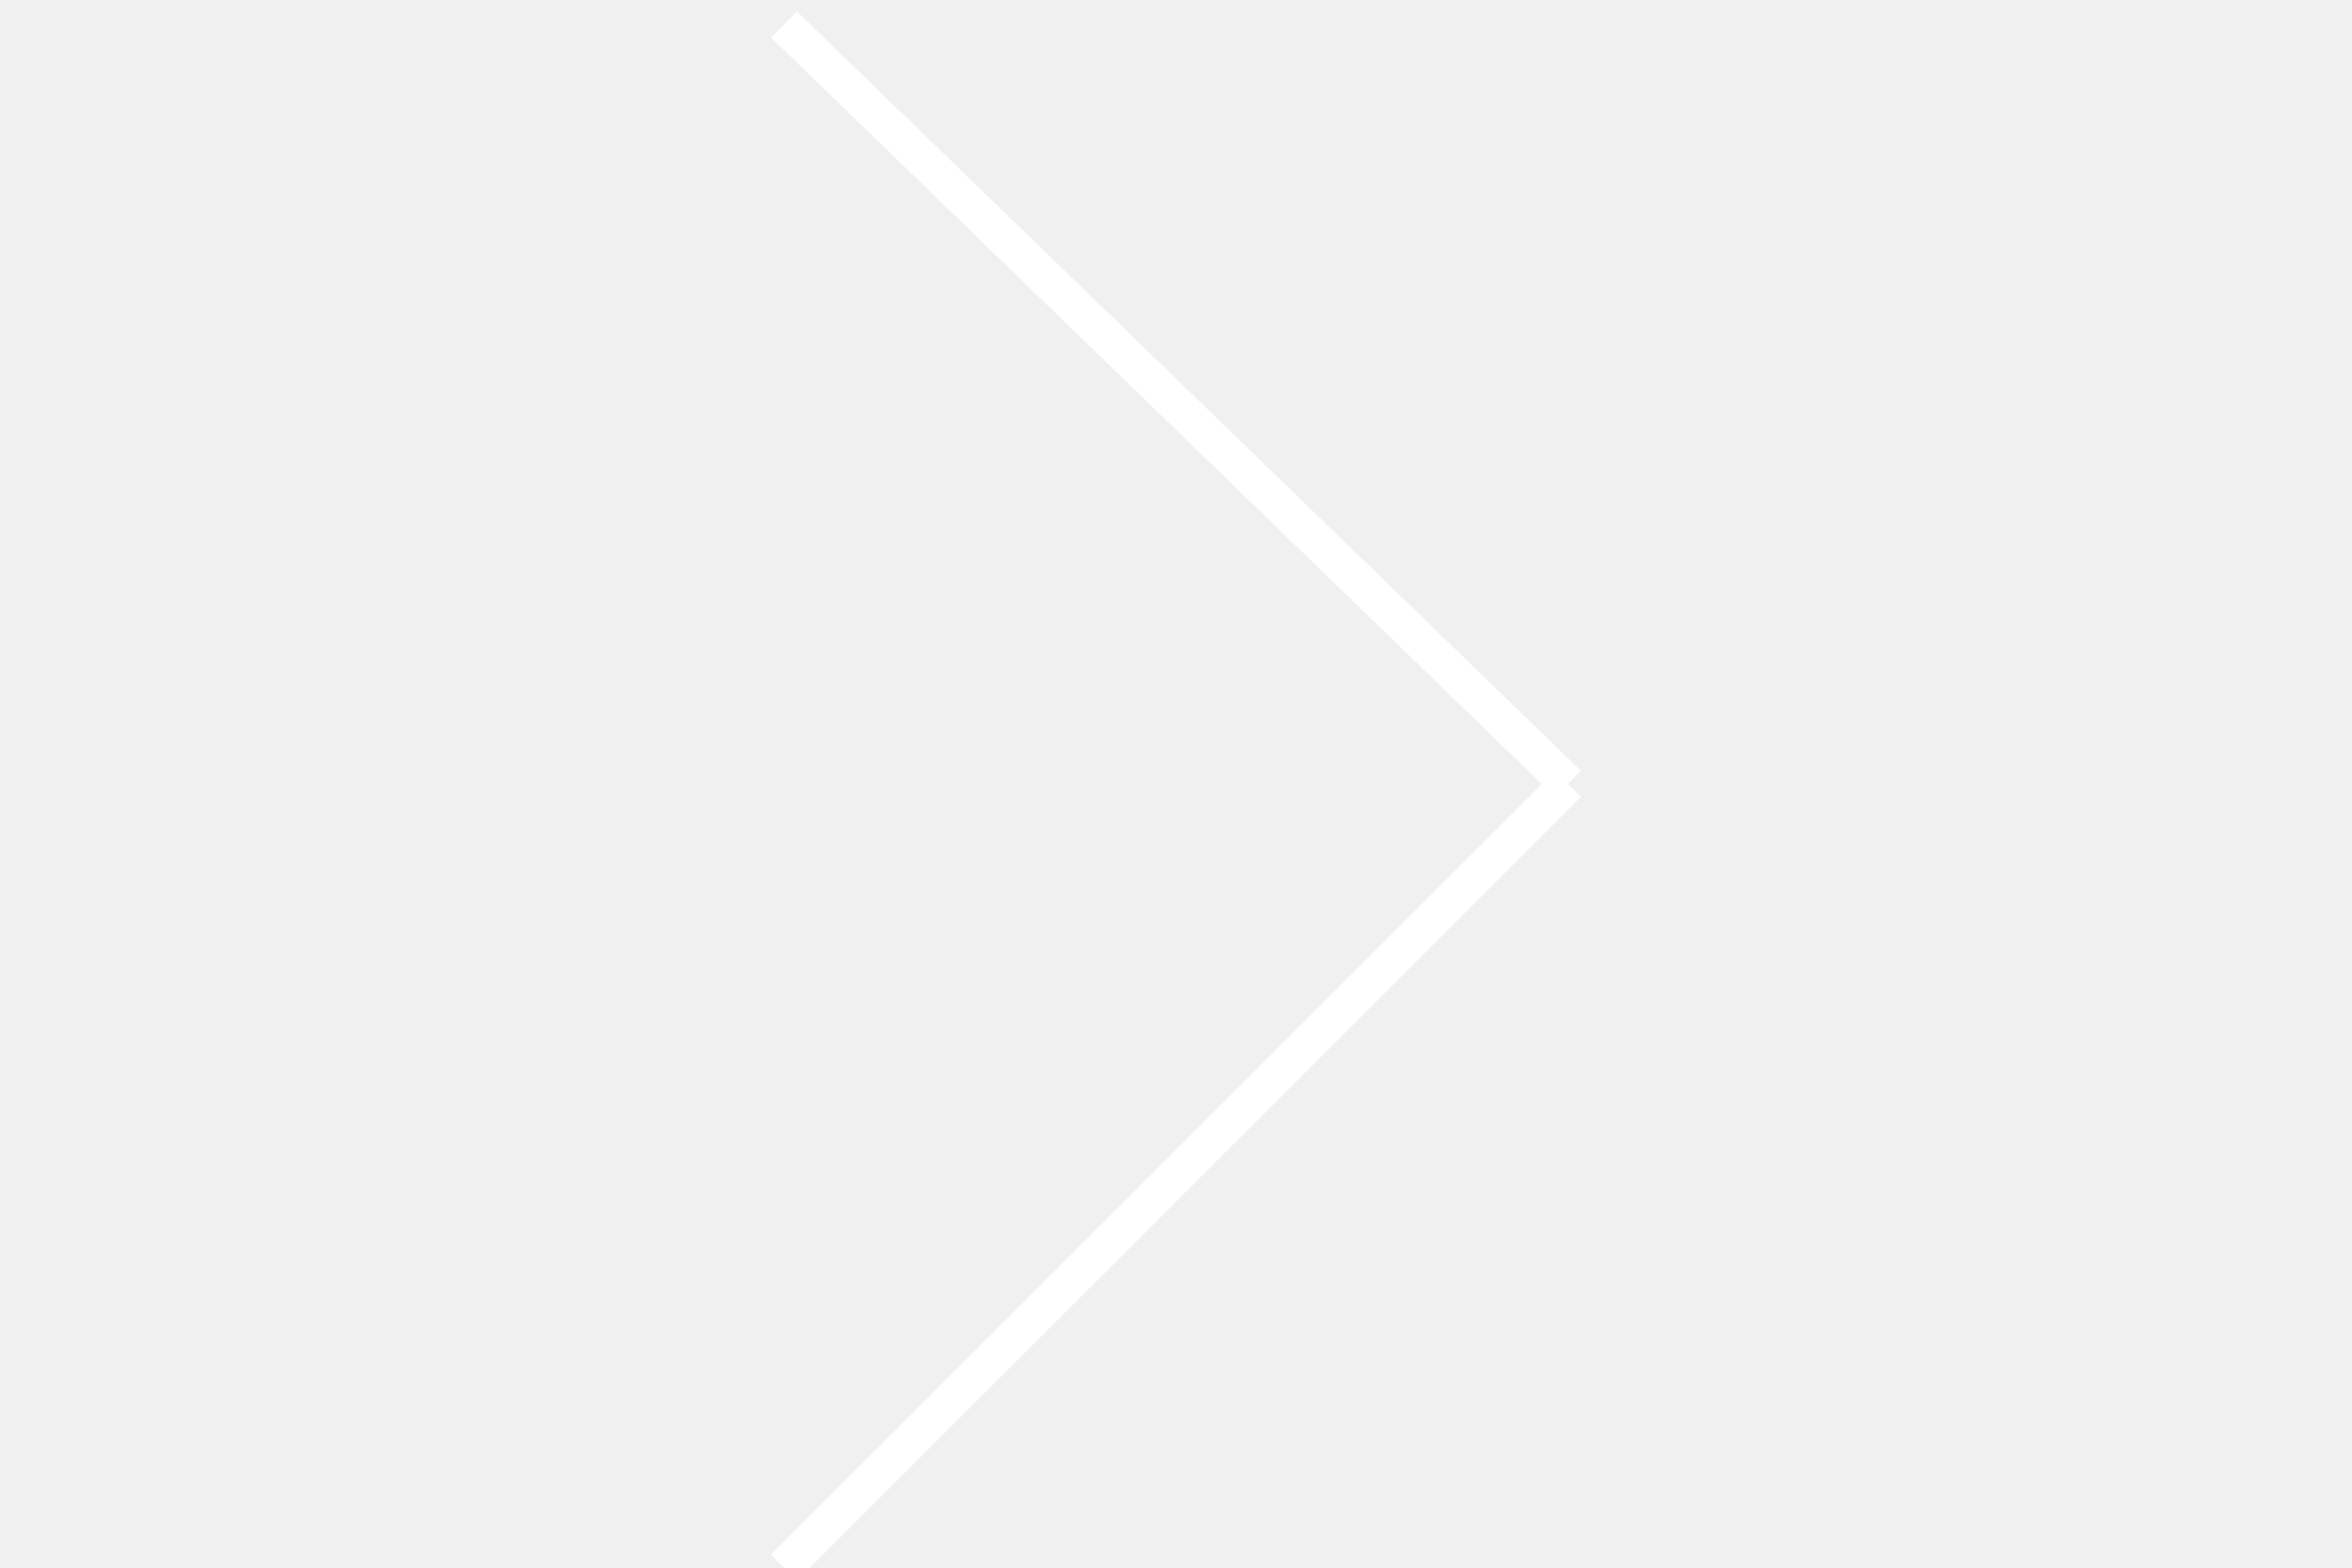
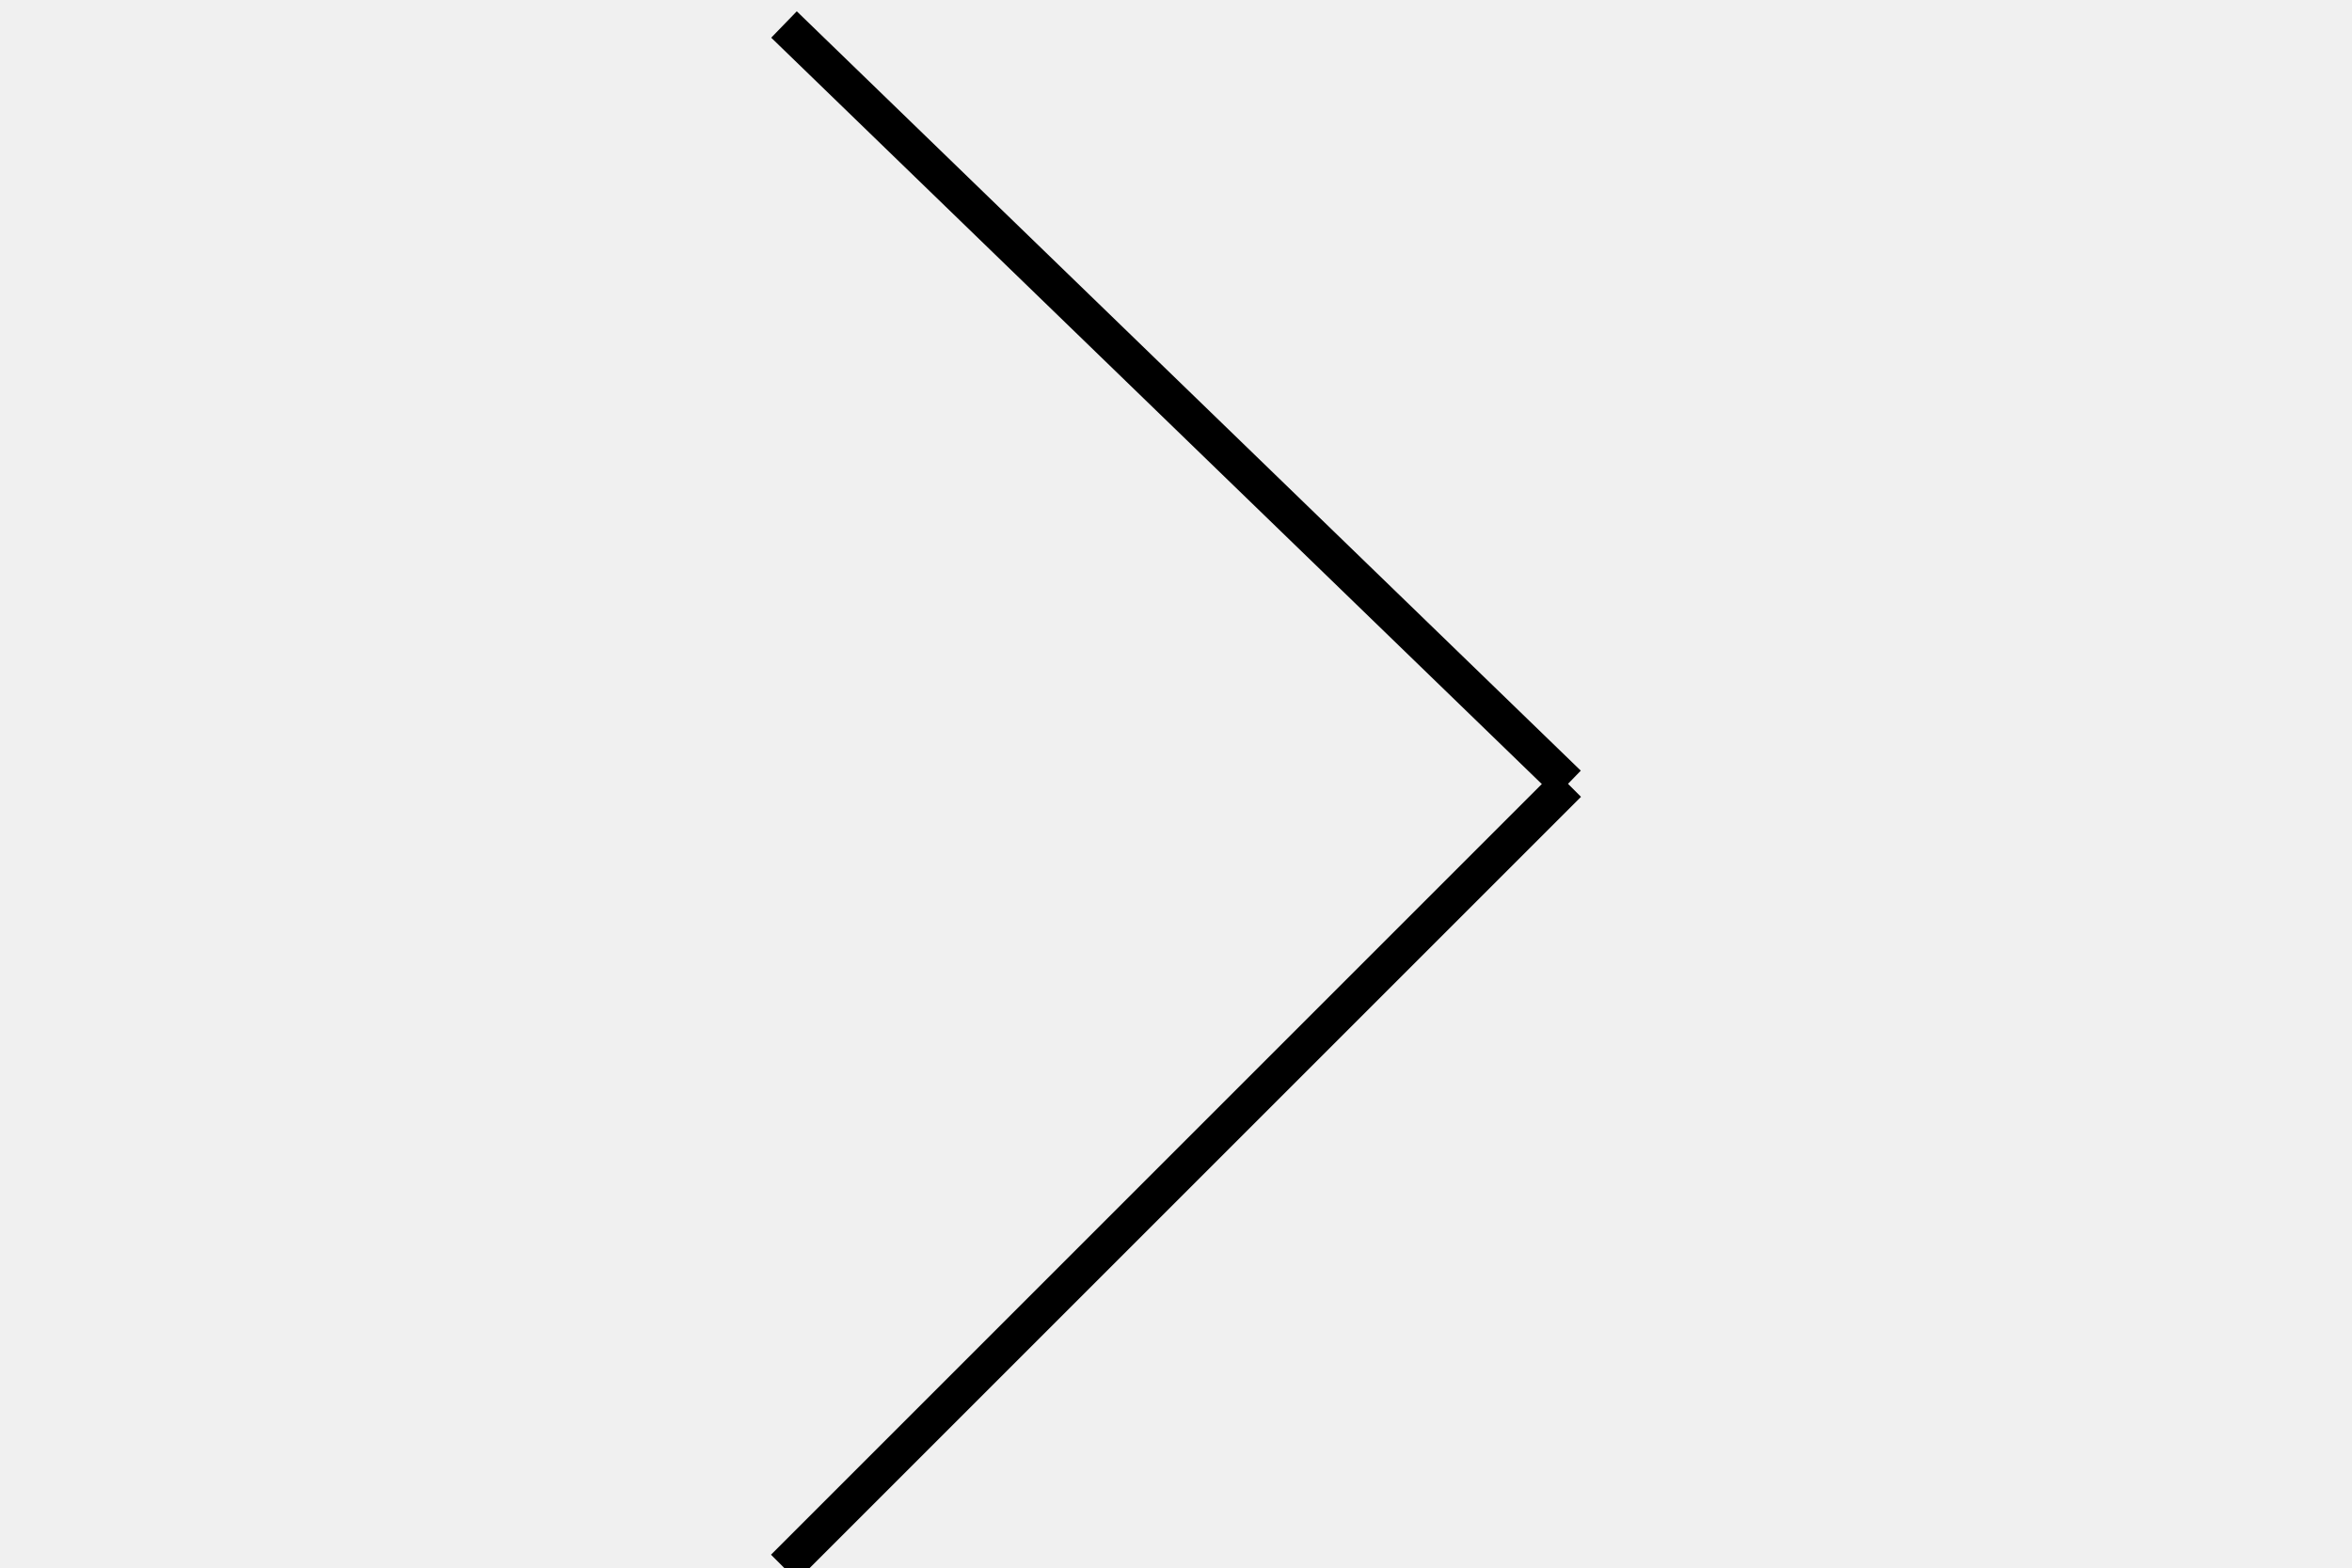
<svg xmlns="http://www.w3.org/2000/svg" width="96px" height="64px" viewBox="0 0 96 64" zoomAndPan="disable">
-   <line x1="32" y1="1" x2="64" y2="32" style="stroke:#fff;stroke-width:1.5" />
-   <line x1="32" y1="64" x2="64" y2="32" style="stroke:#fff;stroke-width:1.5" />
+   <line x1="32" y1="1" x2="64" y2="32" style="stroke:#000000;stroke-width:1.5" />
+   <line x1="32" y1="64" x2="64" y2="32" style="stroke:#000000;stroke-width:1.5" />
</svg>
